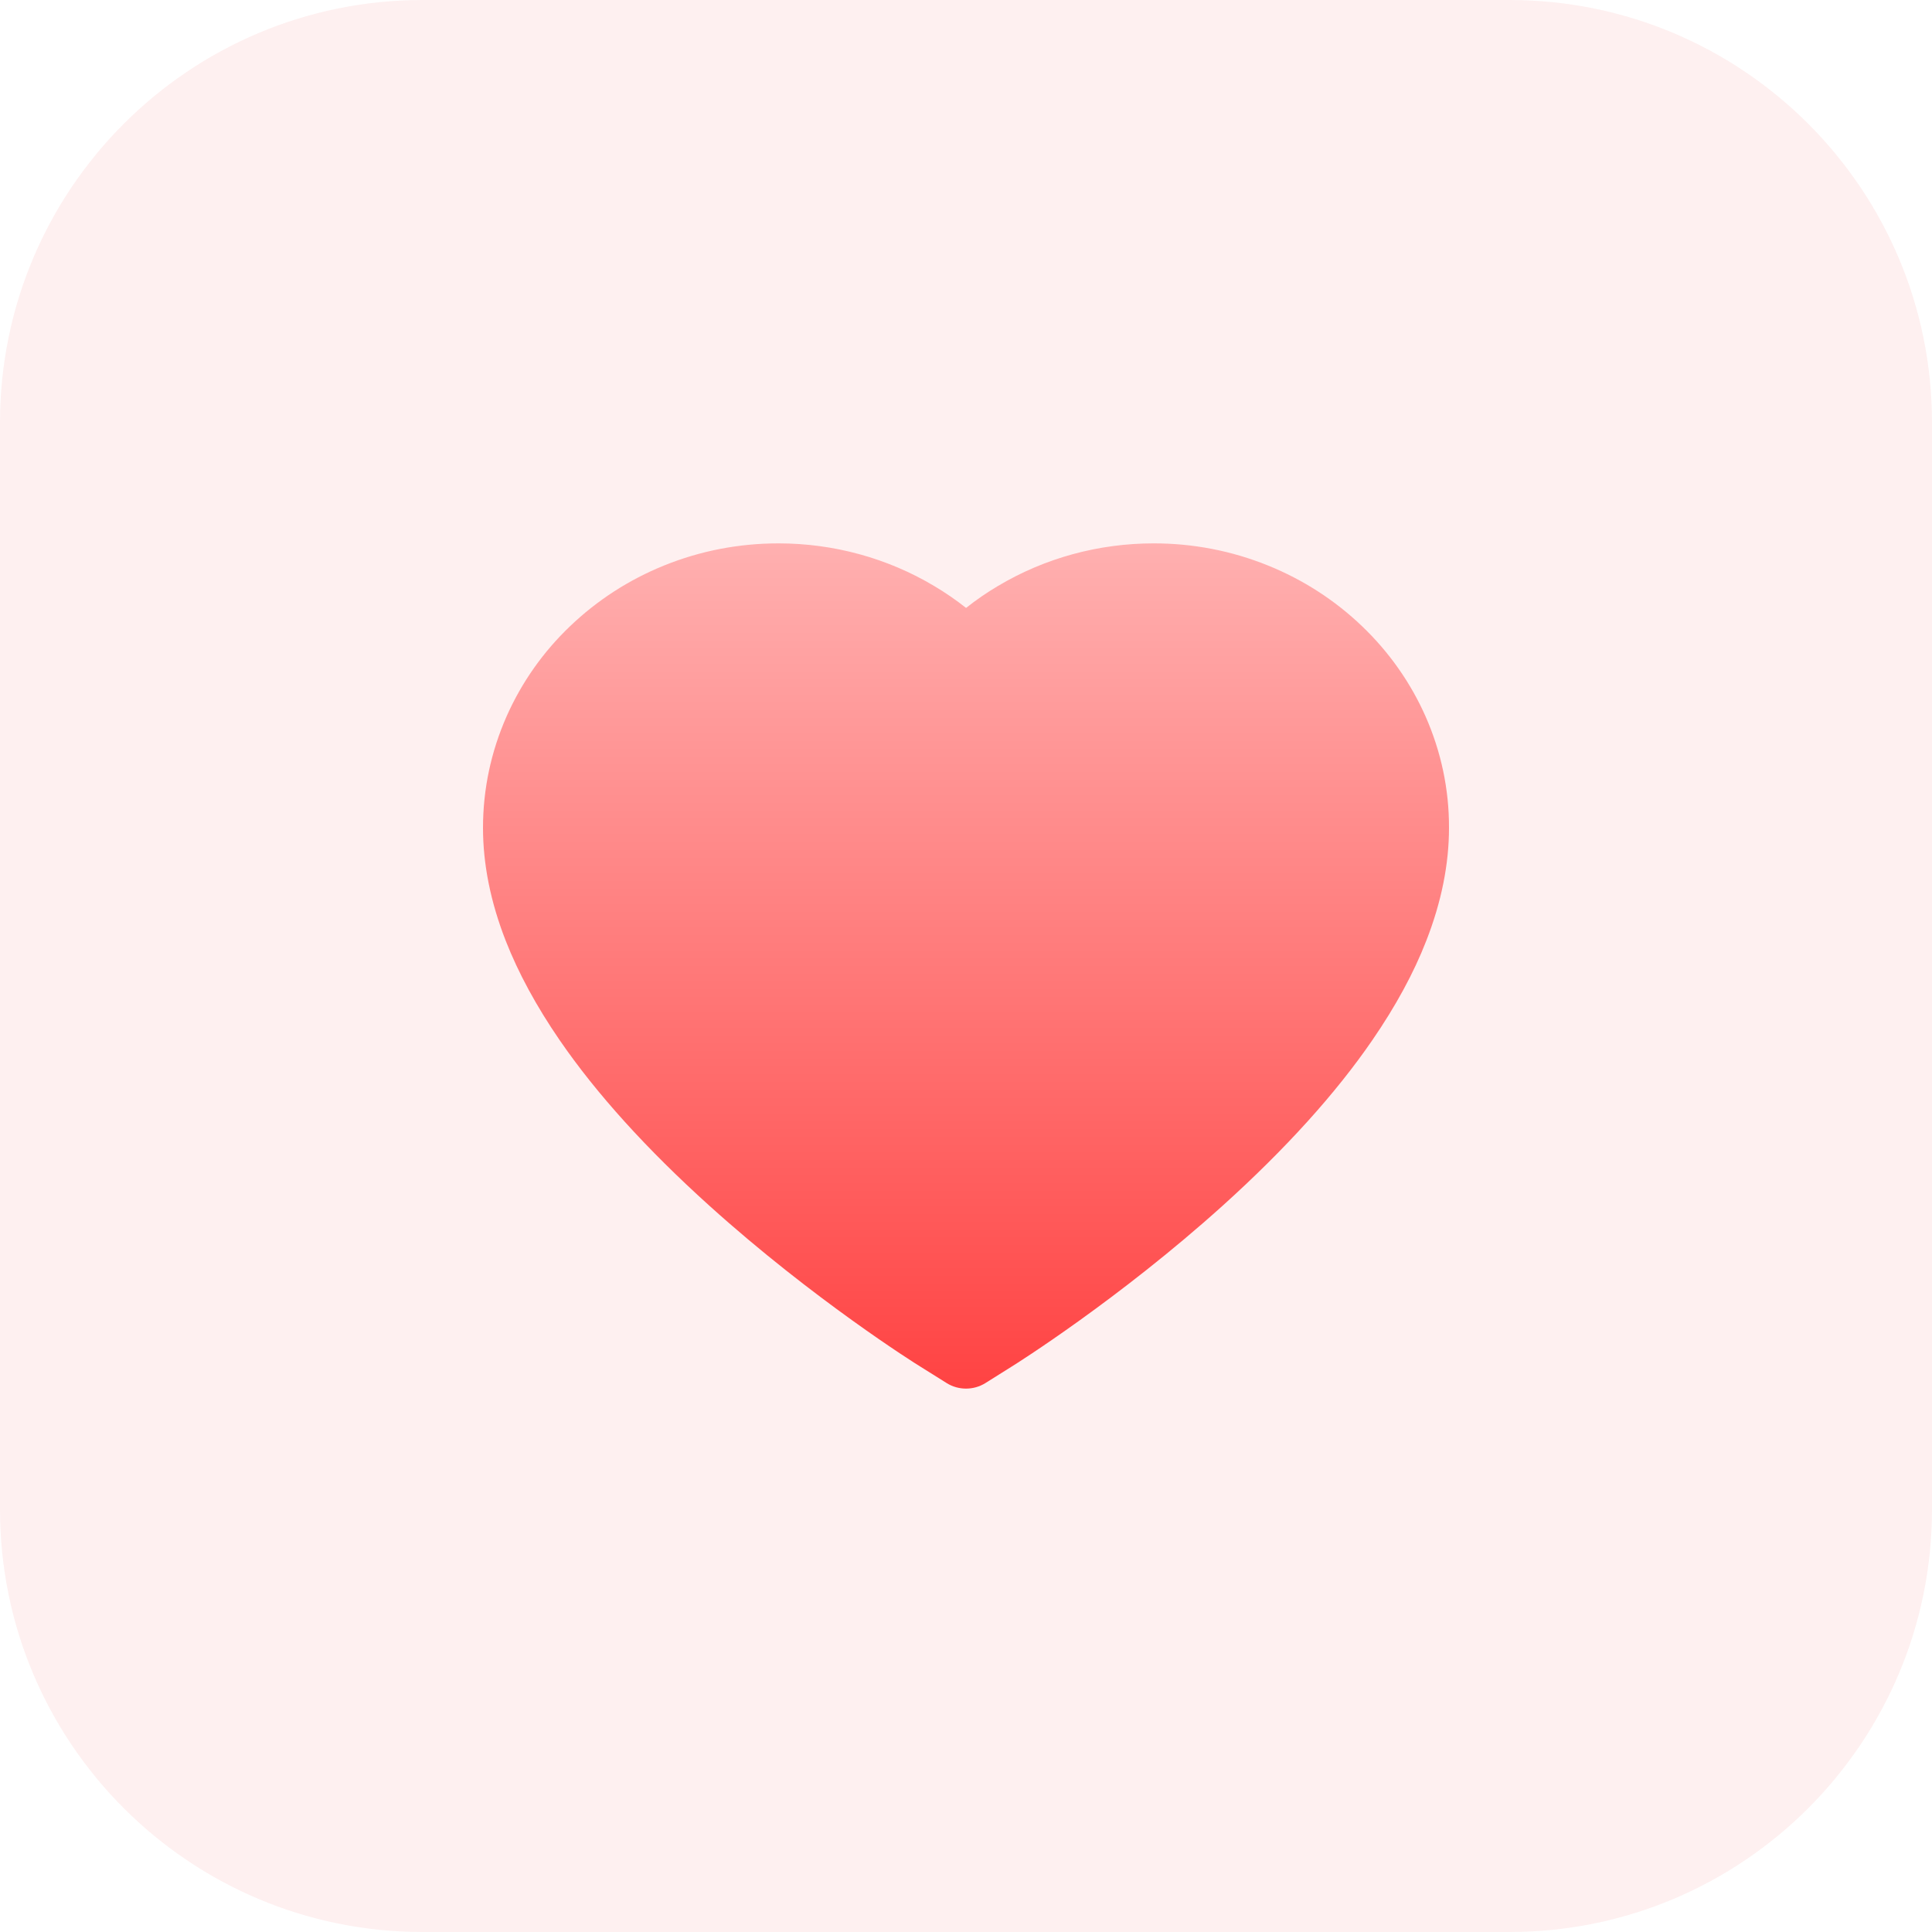
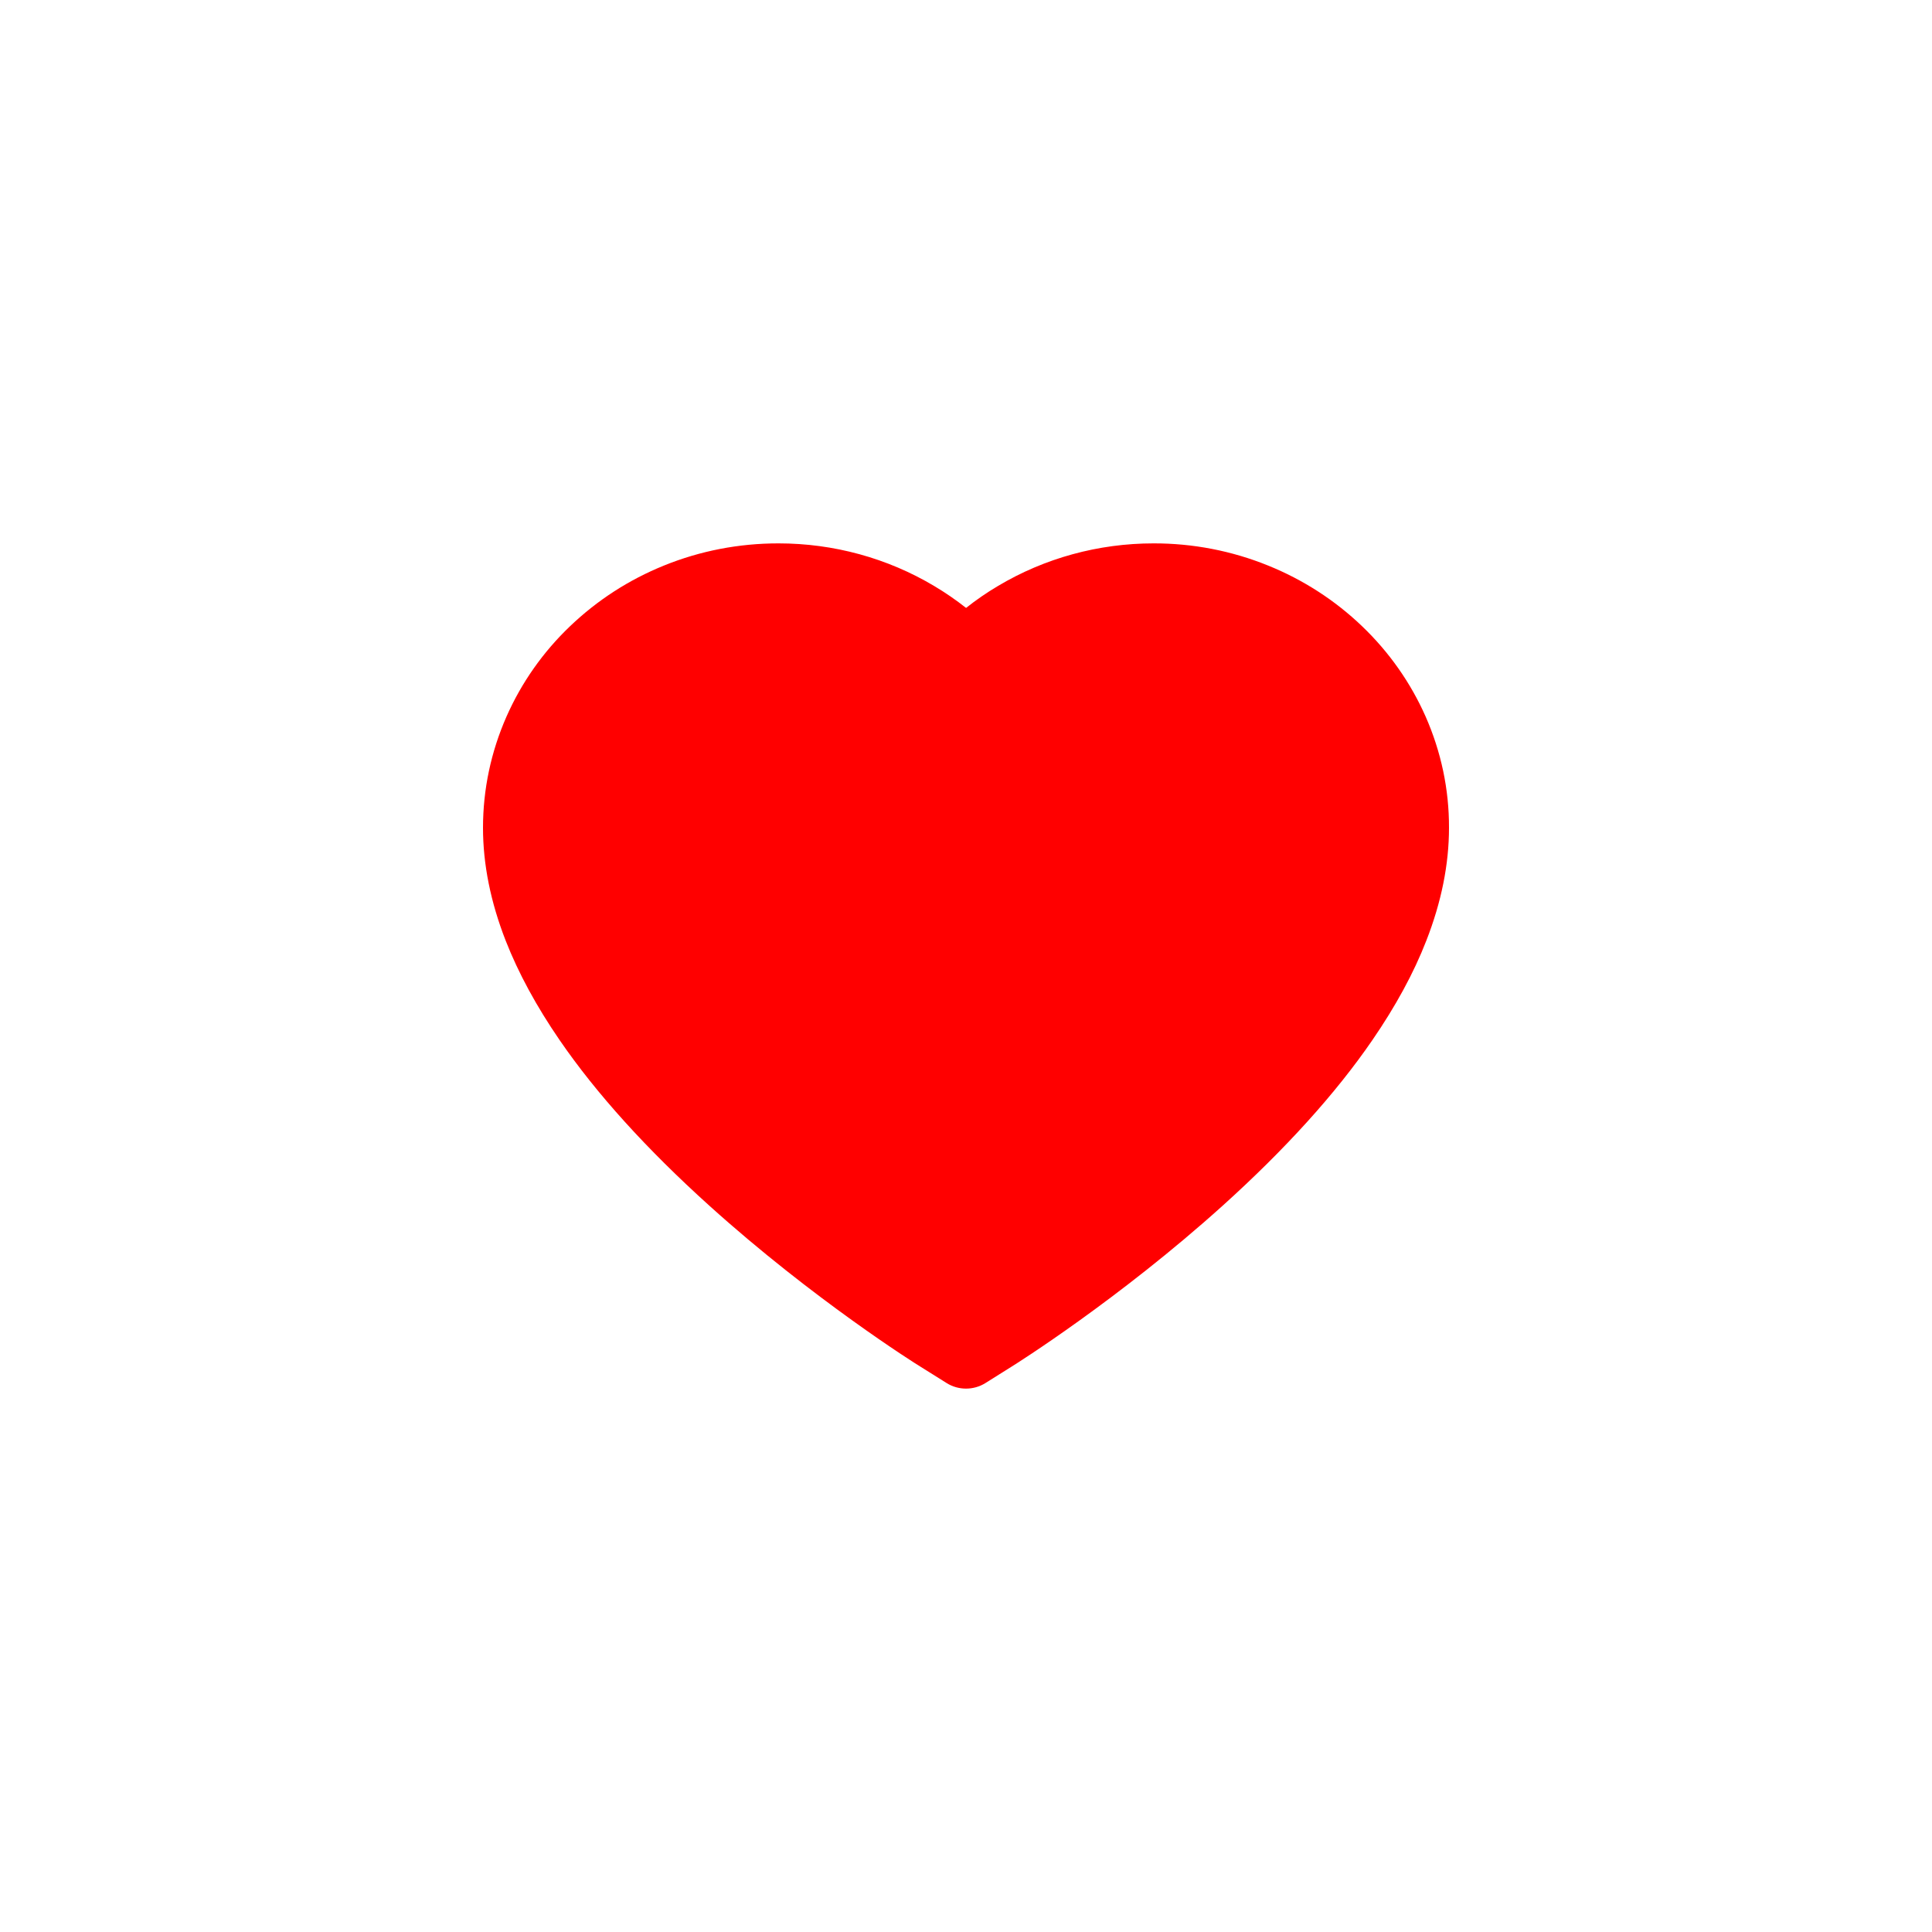
<svg xmlns="http://www.w3.org/2000/svg" width="32" height="32" viewBox="0 0 32 32" fill="none">
-   <rect width="32" height="32" rx="7" fill="#FEF0F0" />
-   <path d="M23.613 11.869C23.365 11.308 23.007 10.799 22.559 10.371C22.111 9.942 21.583 9.601 21.003 9.367C20.402 9.123 19.758 8.999 19.107 9C18.194 9 17.303 9.244 16.529 9.706C16.343 9.816 16.168 9.937 16.001 10.069C15.834 9.937 15.658 9.816 15.473 9.706C14.699 9.244 13.808 9 12.895 9C12.238 9 11.6 9.123 10.998 9.367C10.417 9.602 9.893 9.941 9.443 10.371C8.995 10.798 8.637 11.307 8.389 11.869C8.132 12.453 8 13.074 8 13.712C8 14.315 8.126 14.942 8.376 15.581C8.585 16.115 8.885 16.668 9.269 17.227C9.876 18.112 10.711 19.034 11.749 19.97C13.467 21.52 15.169 22.591 15.242 22.634L15.681 22.909C15.875 23.03 16.125 23.03 16.32 22.909L16.758 22.634C16.831 22.589 18.531 21.52 20.251 19.97C21.289 19.034 22.124 18.112 22.731 17.227C23.115 16.668 23.417 16.115 23.624 15.581C23.874 14.942 24 14.315 24 13.712C24.002 13.074 23.87 12.453 23.613 11.869V11.869Z" fill="url(#paint0_linear)" />
+   <rect width="32" height="32" rx="7" fill="none" />
+   <path d="M23.613 11.869C23.365 11.308 23.007 10.799 22.559 10.371C22.111 9.942 21.583 9.601 21.003 9.367C20.402 9.123 19.758 8.999 19.107 9C18.194 9 17.303 9.244 16.529 9.706C16.343 9.816 16.168 9.937 16.001 10.069C15.834 9.937 15.658 9.816 15.473 9.706C14.699 9.244 13.808 9 12.895 9C12.238 9 11.6 9.123 10.998 9.367C10.417 9.602 9.893 9.941 9.443 10.371C8.995 10.798 8.637 11.307 8.389 11.869C8.132 12.453 8 13.074 8 13.712C8 14.315 8.126 14.942 8.376 15.581C8.585 16.115 8.885 16.668 9.269 17.227C9.876 18.112 10.711 19.034 11.749 19.97C13.467 21.52 15.169 22.591 15.242 22.634L15.681 22.909C15.875 23.03 16.125 23.03 16.32 22.909L16.758 22.634C16.831 22.589 18.531 21.52 20.251 19.97C21.289 19.034 22.124 18.112 22.731 17.227C23.115 16.668 23.417 16.115 23.624 15.581C23.874 14.942 24 14.315 24 13.712C24.002 13.074 23.87 12.453 23.613 11.869V11.869Z" fill="red" />
  <defs>
    <linearGradient id="paint0_linear" x1="16" y1="9" x2="16" y2="23" gradientUnits="userSpaceOnUse">
      <stop stop-color="#FFB0B0" />
      <stop offset="1" stop-color="#FF4343" />
    </linearGradient>
  </defs>
</svg>
